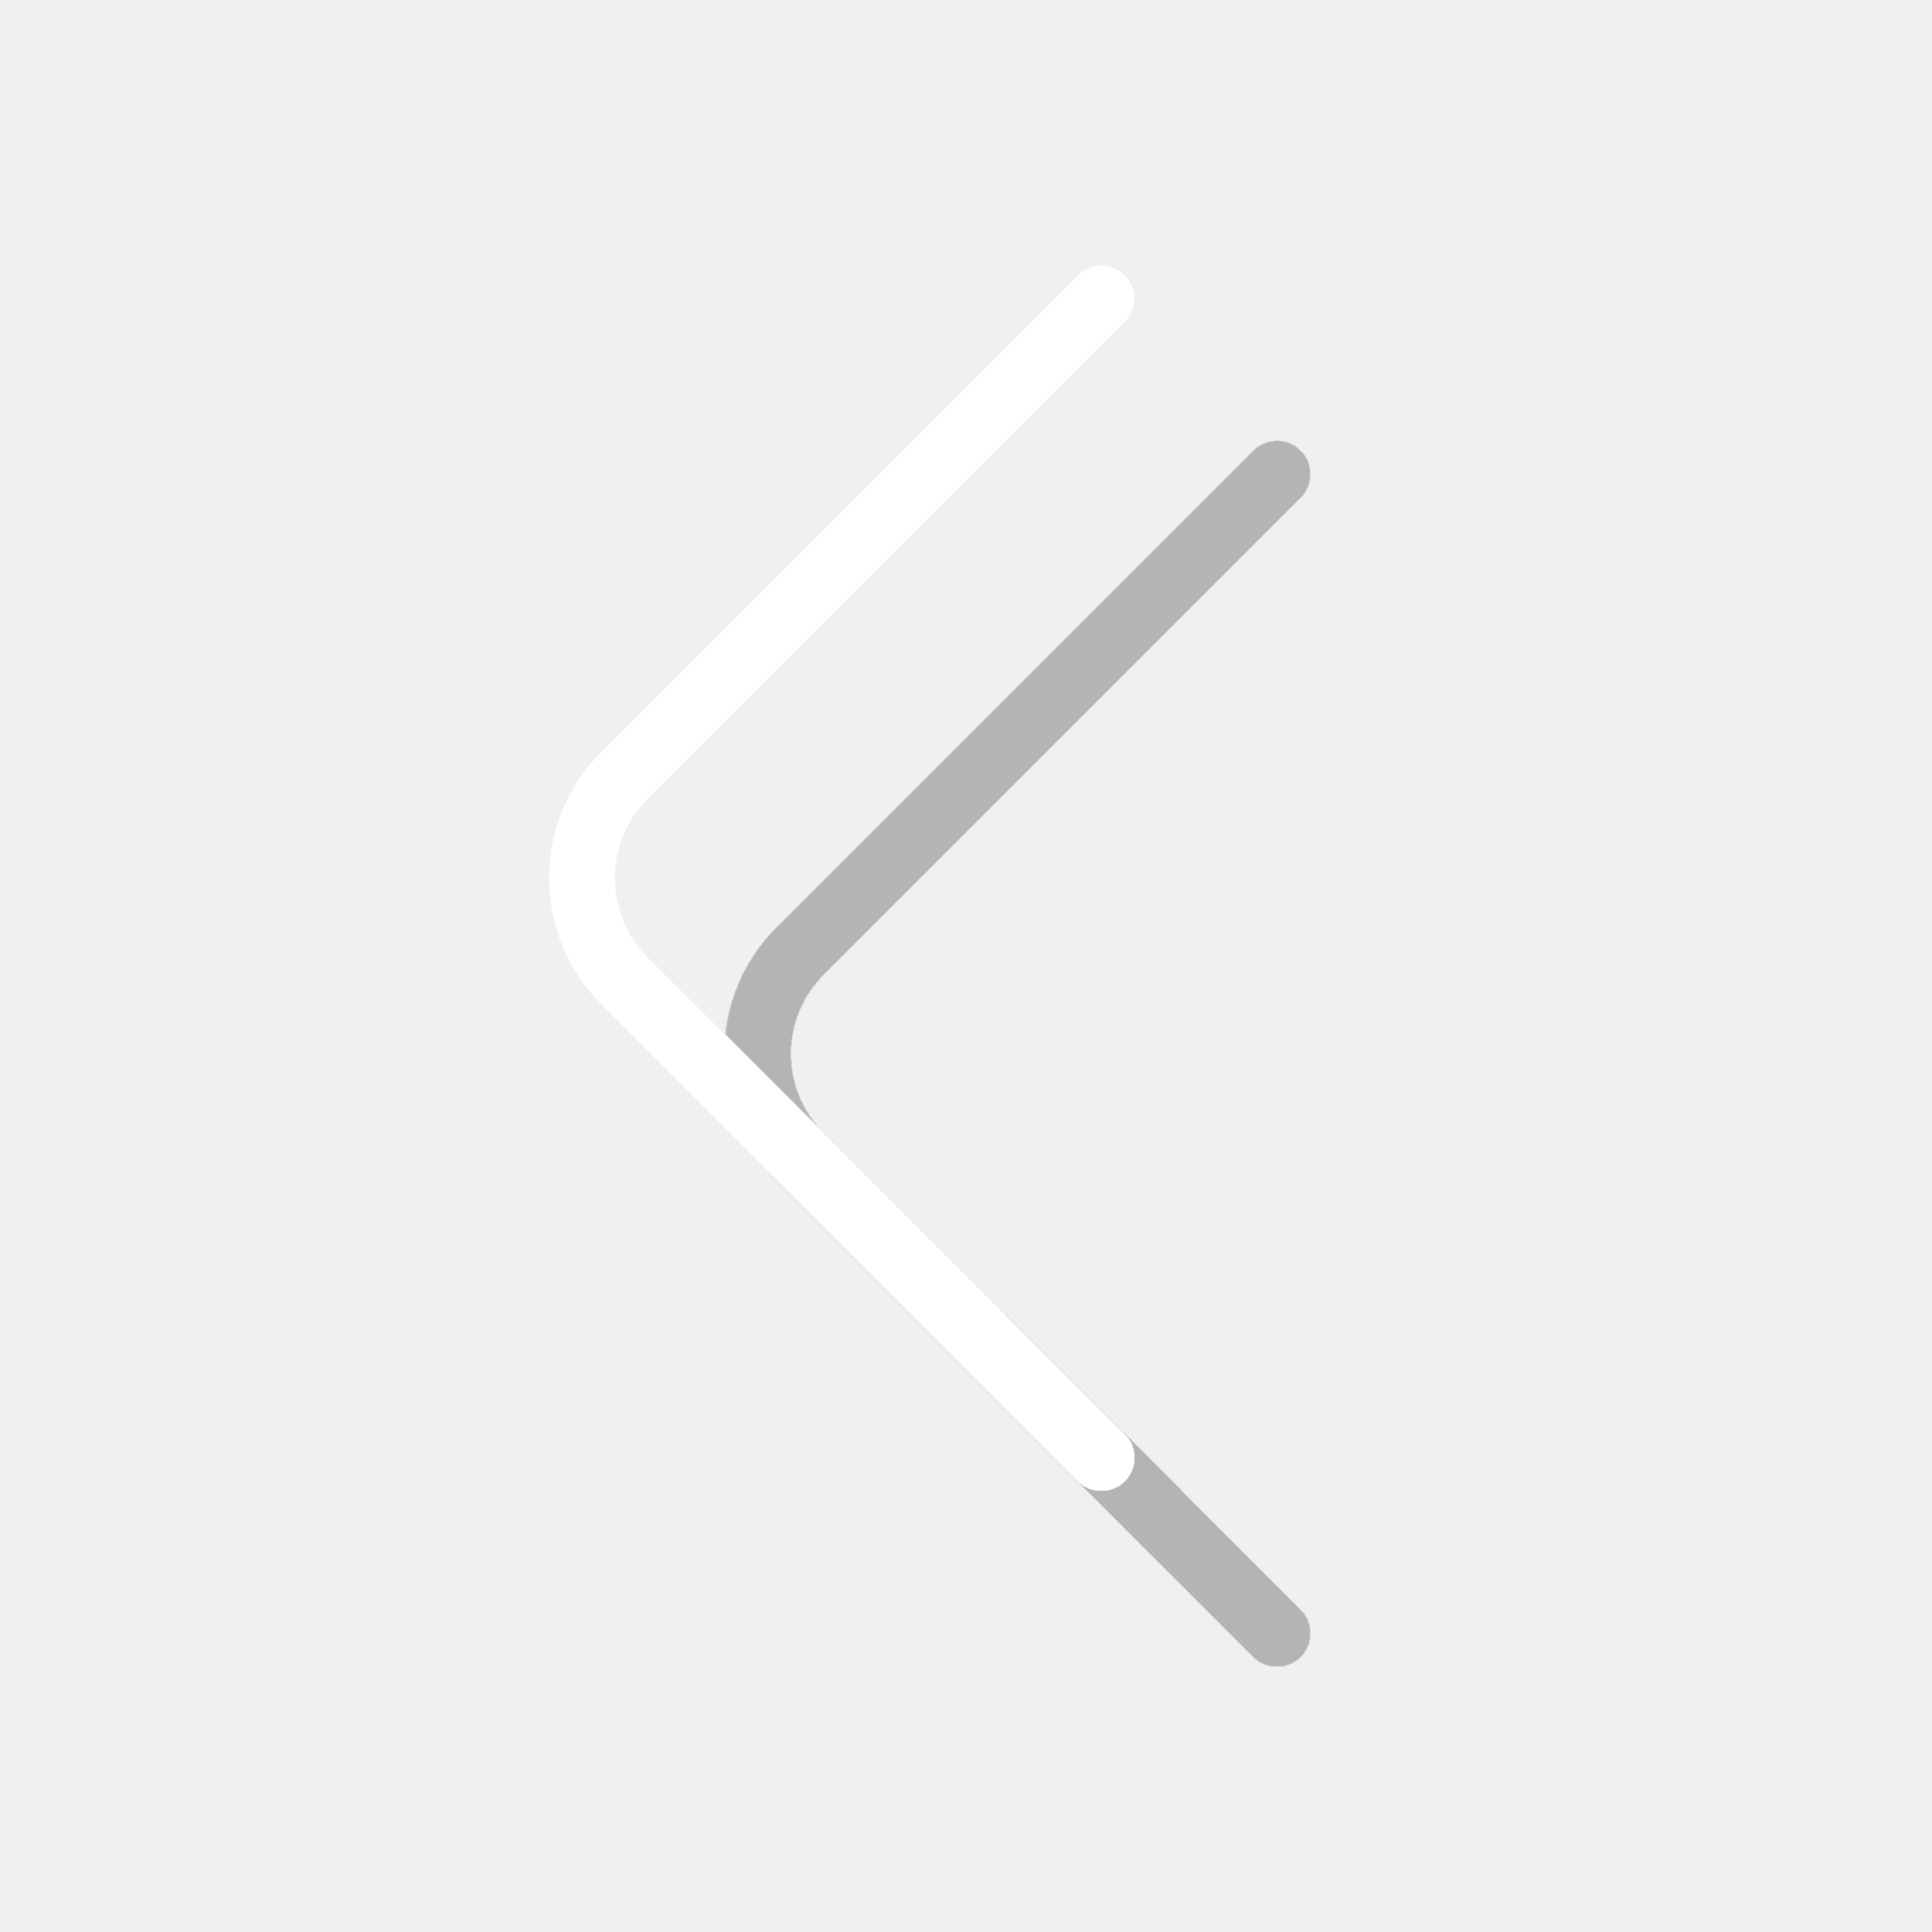
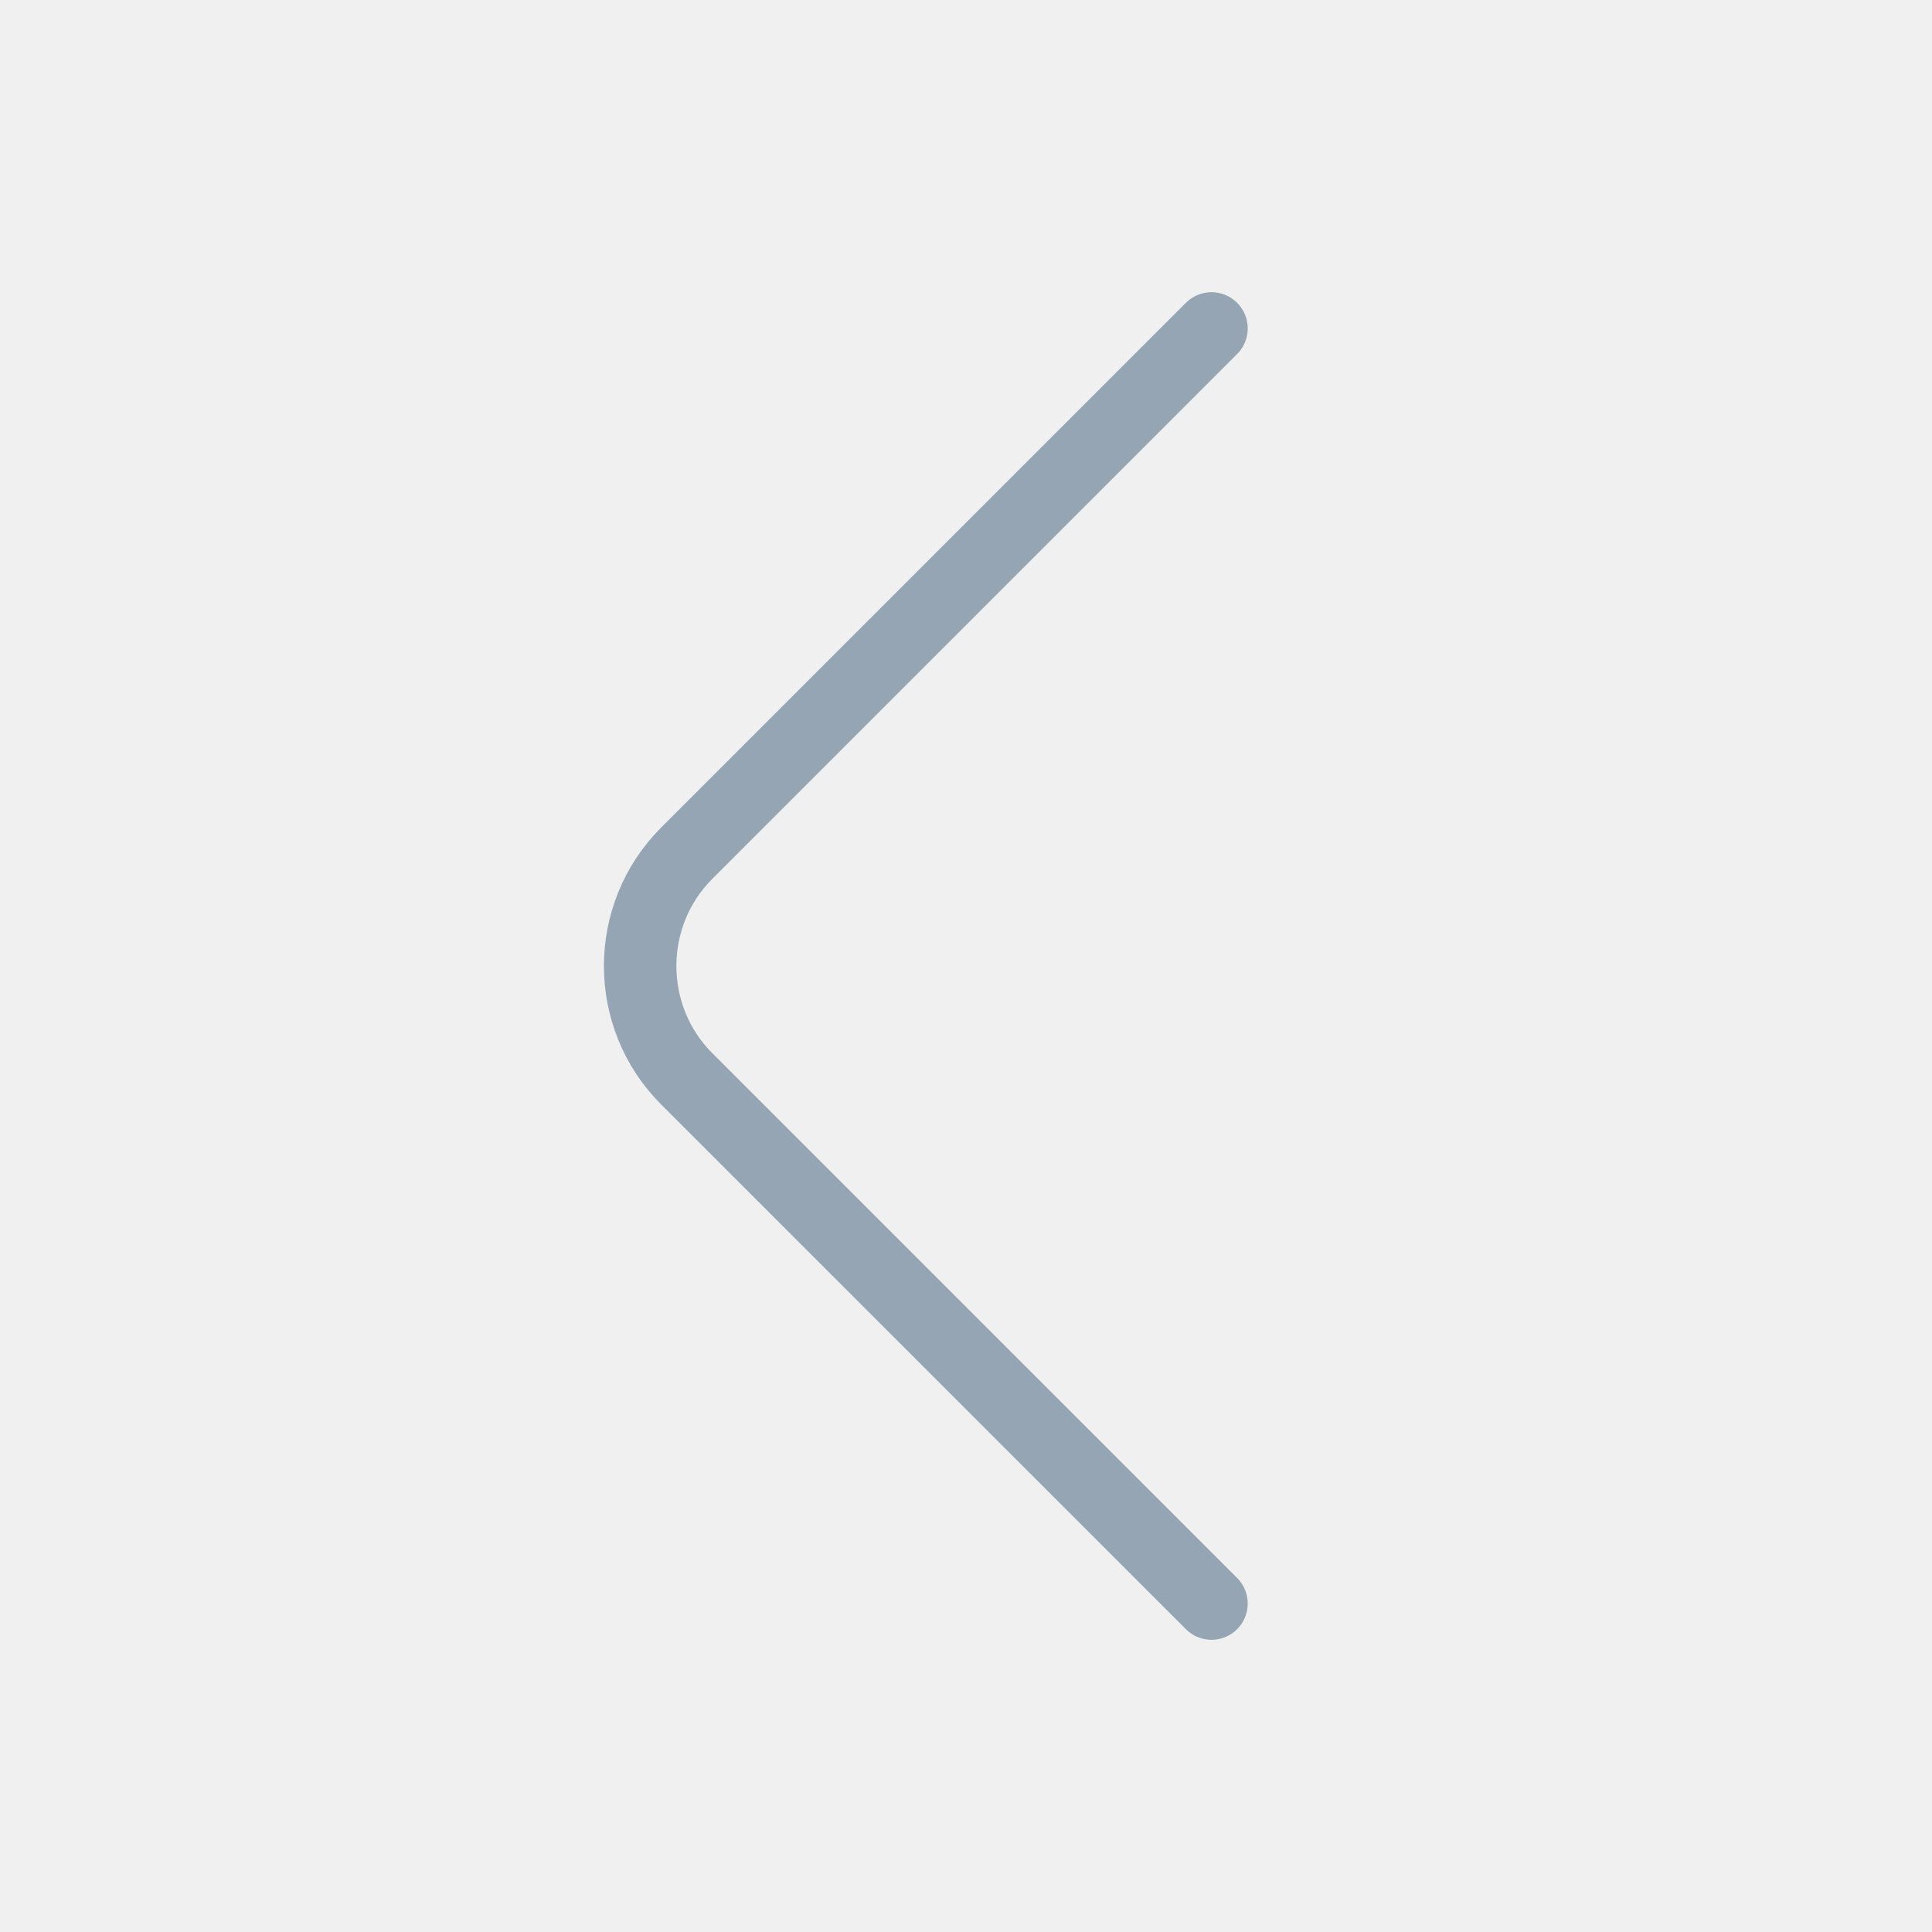
- <svg xmlns="http://www.w3.org/2000/svg" width="44" height="44" viewBox="0 0 44 44" fill="none">
-   <g filter="url(#filter0_d_360_397896)">
-     <rect width="40" height="40" rx="20" transform="matrix(-4.37114e-08 -1 -1 4.37114e-08 40 40)" />
-     <path d="M25.083 6.8L14.217 17.667C12.933 18.95 12.933 21.05 14.217 22.333L25.083 33.2" stroke="white" stroke-width="1.5" stroke-miterlimit="10" stroke-linecap="round" stroke-linejoin="round" />
-   </g>
-   <defs>
-     <filter id="filter0_d_360_397896" x="0" y="0" width="44" height="44" filterUnits="userSpaceOnUse" color-interpolation-filters="sRGB">
-       <feFlood flood-opacity="0" result="BackgroundImageFix" />
-       <feColorMatrix in="SourceAlpha" type="matrix" values="0 0 0 0 0 0 0 0 0 0 0 0 0 0 0 0 0 0 127 0" result="hardAlpha" />
-       <feOffset dx="4" dy="4" />
-       <feComposite in2="hardAlpha" operator="out" />
-       <feColorMatrix type="matrix" values="0 0 0 0 0 0 0 0 0 0 0 0 0 0 0 0 0 0 0.25 0" />
-       <feBlend mode="normal" in2="BackgroundImageFix" result="effect1_dropShadow_360_397896" />
-       <feBlend mode="normal" in="SourceGraphic" in2="effect1_dropShadow_360_397896" result="shape" />
-     </filter>
-   </defs>
+ <svg xmlns="http://www.w3.org/2000/svg" width="40" height="40" viewBox="0 0 40 40" fill="none">
+   <path d="M25.083 6.8L14.216 17.667C12.933 18.95 12.933 21.05 14.216 22.334L25.083 33.2" stroke="#96A5B4" stroke-width="1.5" stroke-miterlimit="10" stroke-linecap="round" stroke-linejoin="round" />
</svg>
